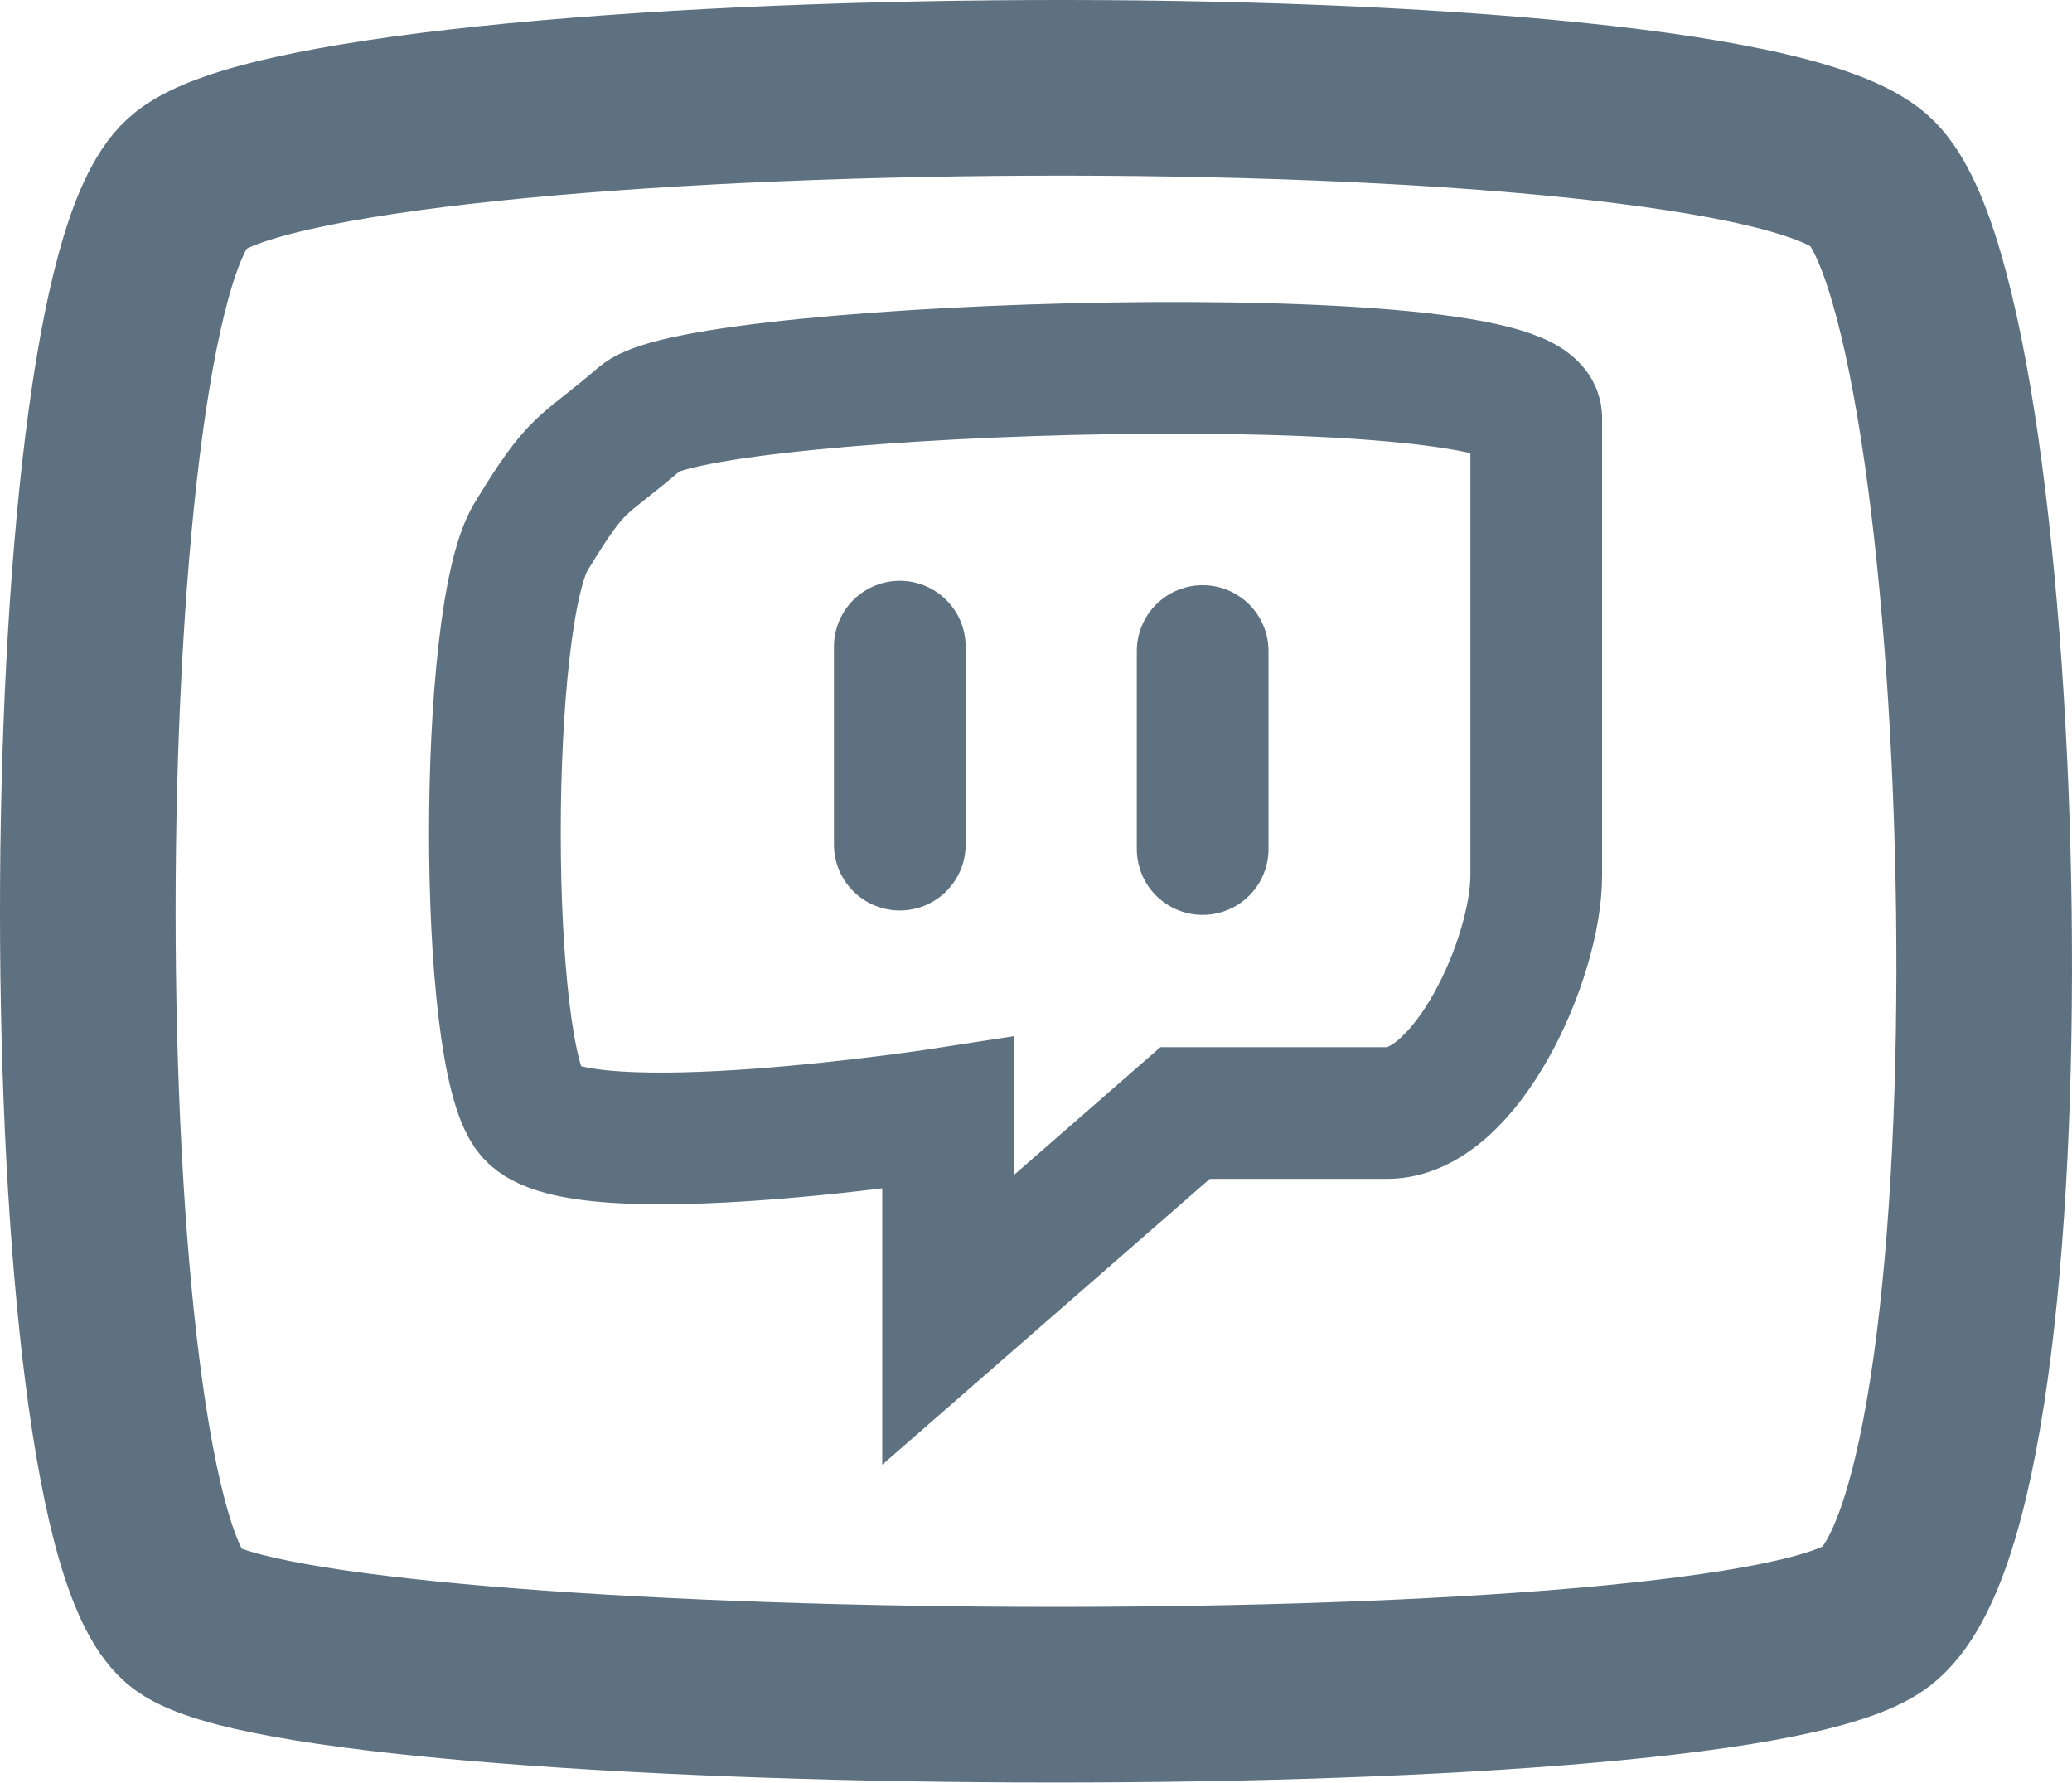
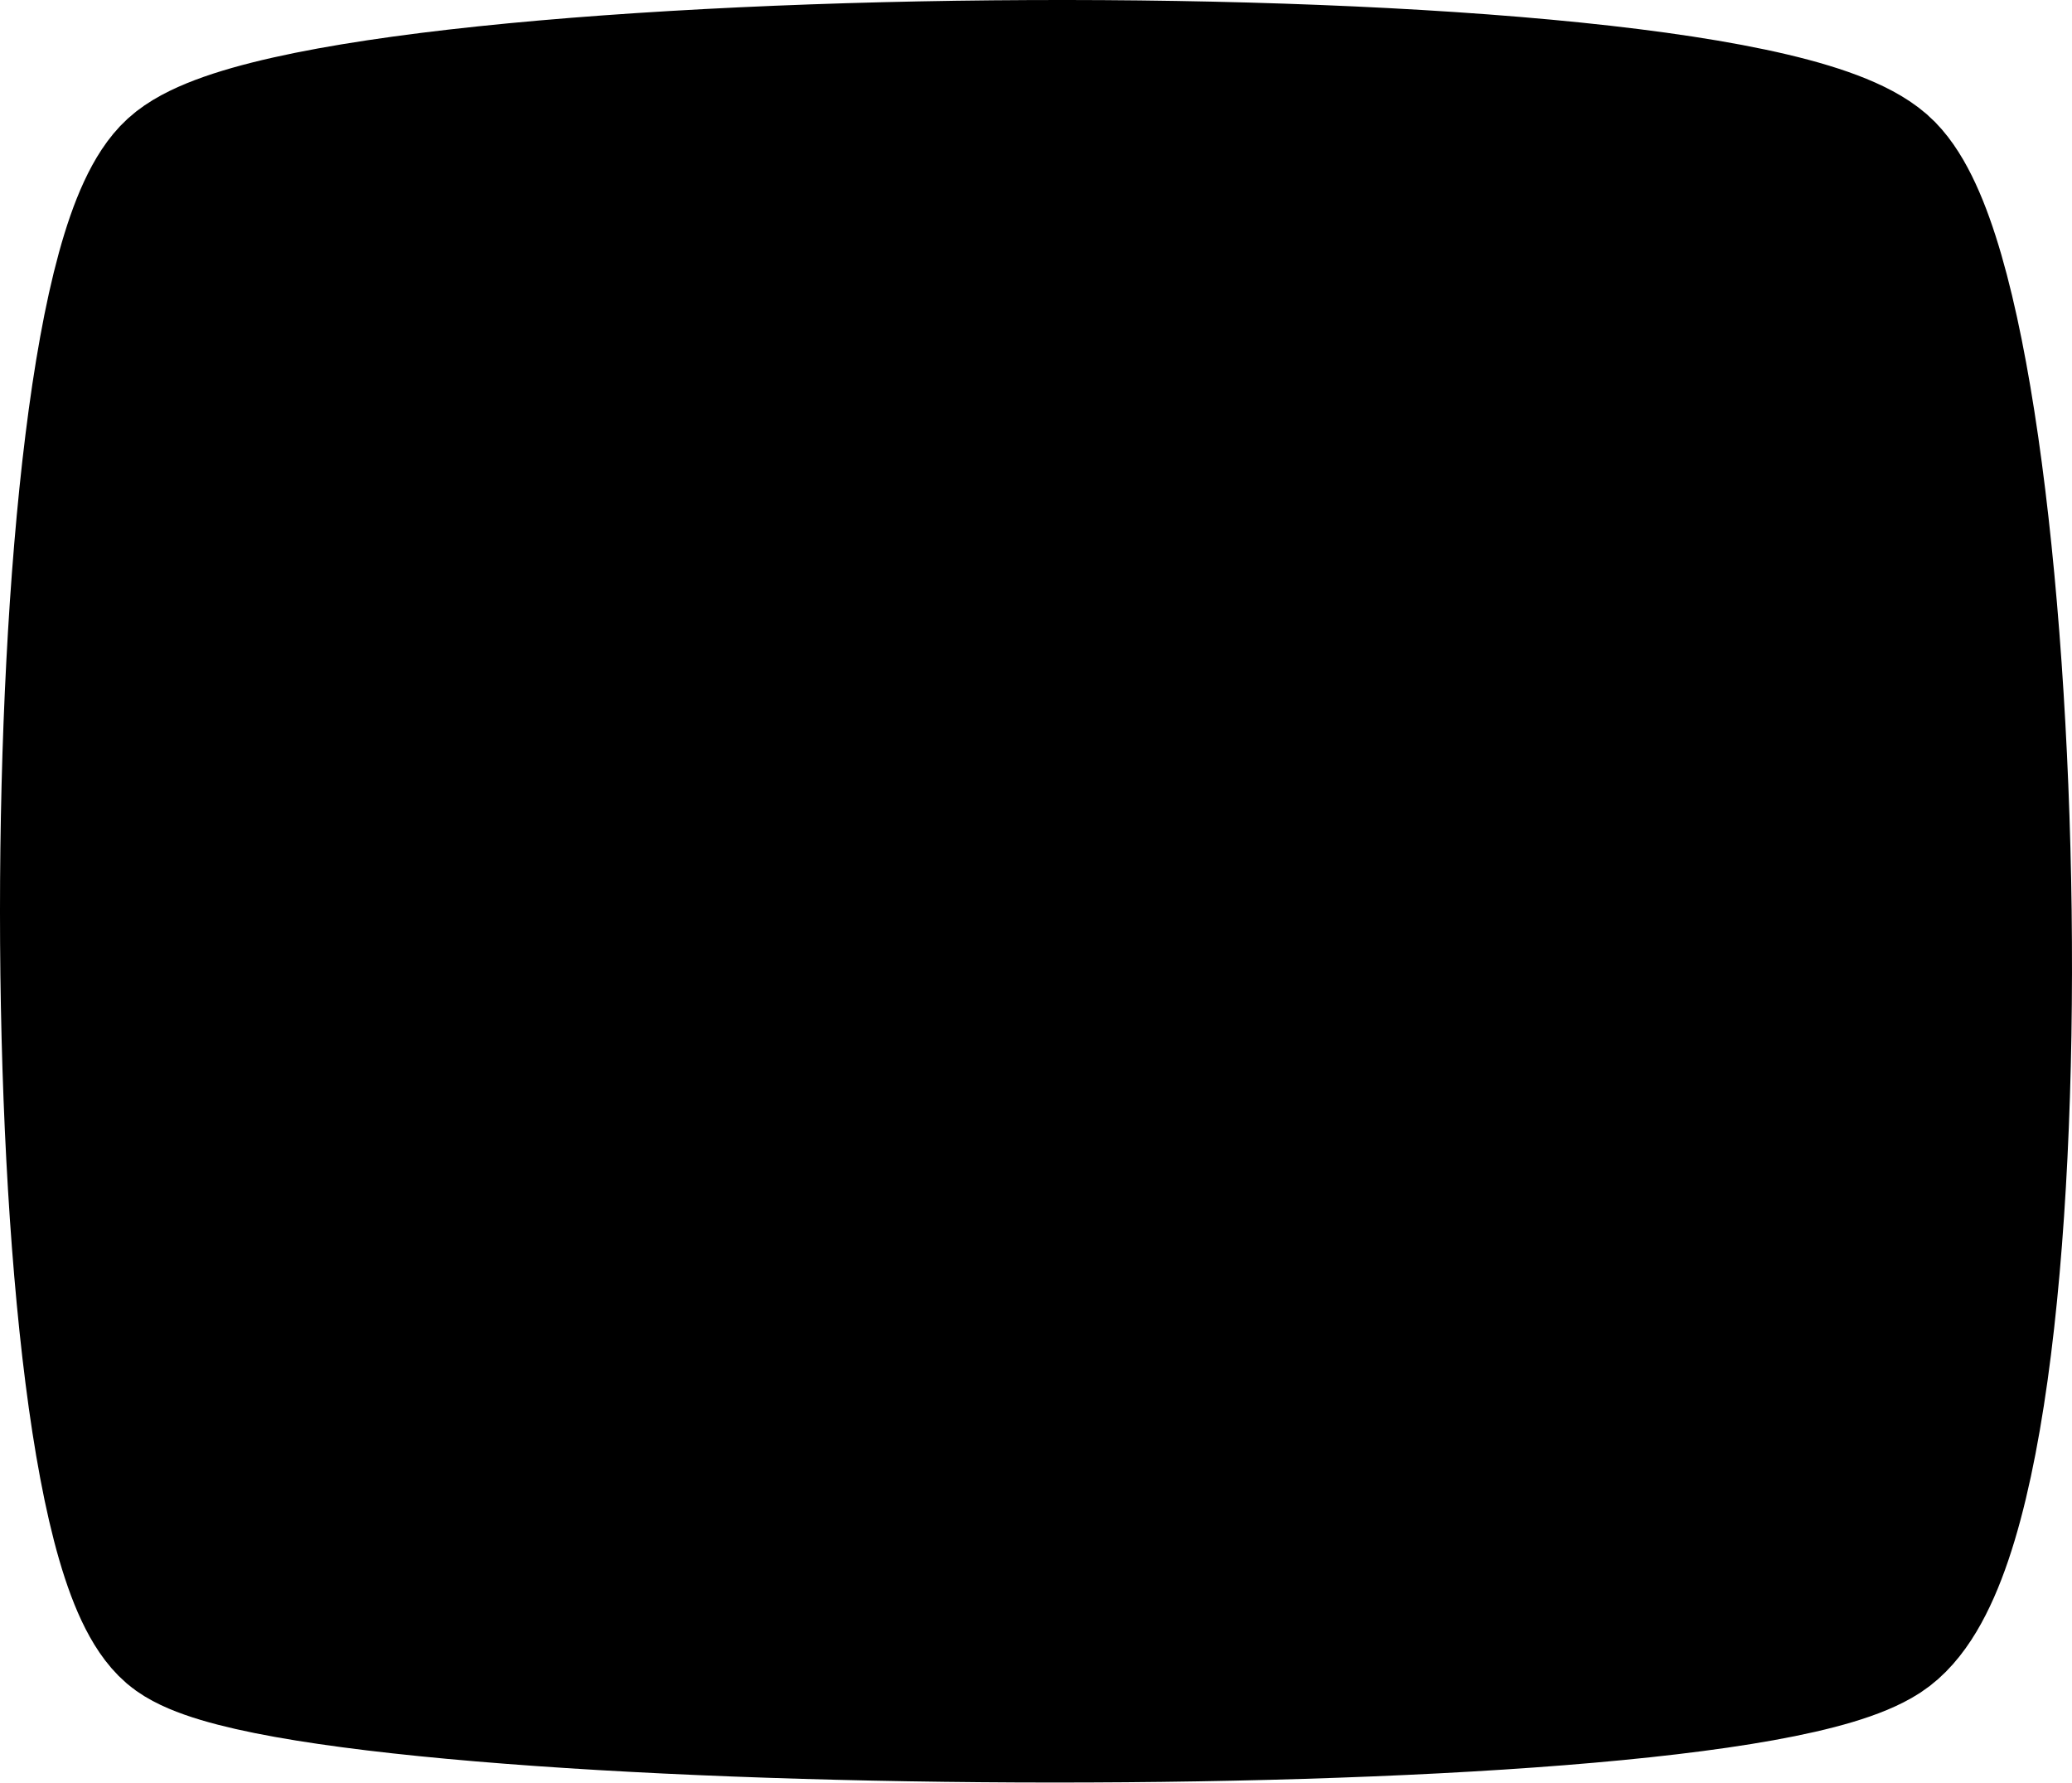
- <svg xmlns="http://www.w3.org/2000/svg" viewBox="0 0 472 406" fill="none">
-   <path d="M42.584 368.79C12.472 347.398 12.472 69.294 42.584 41.79C72.696 14.285 396.403 11.229 426.515 41.79C456.627 72.35 464.155 344.342 426.515 368.79C388.875 393.239 72.696 390.183 42.584 368.79Z" stroke="#5E7181" stroke-width="40" stroke-linecap="round" />
-   <path d="M120.987 122.225C109.989 140.265 109.989 240.486 120.987 253.515C131.986 266.544 215.974 253.515 215.974 253.515V300.619L269.967 253.515H315.961C333.958 253.515 349.956 218.437 349.956 199.395V95.165C349.956 77.126 159.982 83.139 145.984 95.165C131.986 107.192 131.986 104.185 120.987 122.225Z" stroke="#5E7181" stroke-width="30" stroke-linecap="round" />
-   <path d="M204.975 147.281V192.38" stroke="#5E7181" stroke-width="30" stroke-linecap="round" />
-   <path d="M273.965 148.283V193.382" stroke="#5E7181" stroke-width="30" stroke-linecap="round" />
+ <svg xmlns="http://www.w3.org/2000/svg" viewBox="0 0 472 406">
+   <path d="M42.584 368.79C12.472 347.398 12.472 69.294 42.584 41.79C72.696 14.285 396.403 11.229 426.515 41.79C456.627 72.35 464.155 344.342 426.515 368.79C388.875 393.239 72.696 390.183 42.584 368.79Z" stroke="currentColor" stroke-width="40" stroke-linecap="round" />
+   <path d="M120.987 122.225C109.989 140.265 109.989 240.486 120.987 253.515C131.986 266.544 215.974 253.515 215.974 253.515V300.619L269.967 253.515H315.961C333.958 253.515 349.956 218.437 349.956 199.395V95.165C349.956 77.126 159.982 83.139 145.984 95.165C131.986 107.192 131.986 104.185 120.987 122.225Z" stroke="currentColor" stroke-width="30" stroke-linecap="round" />
+   <path d="M204.975 147.281V192.38" stroke="currentColor" stroke-width="30" stroke-linecap="round" />
+   <path d="M273.965 148.283V193.382" stroke="currentColor" stroke-width="30" stroke-linecap="round" />
</svg>
